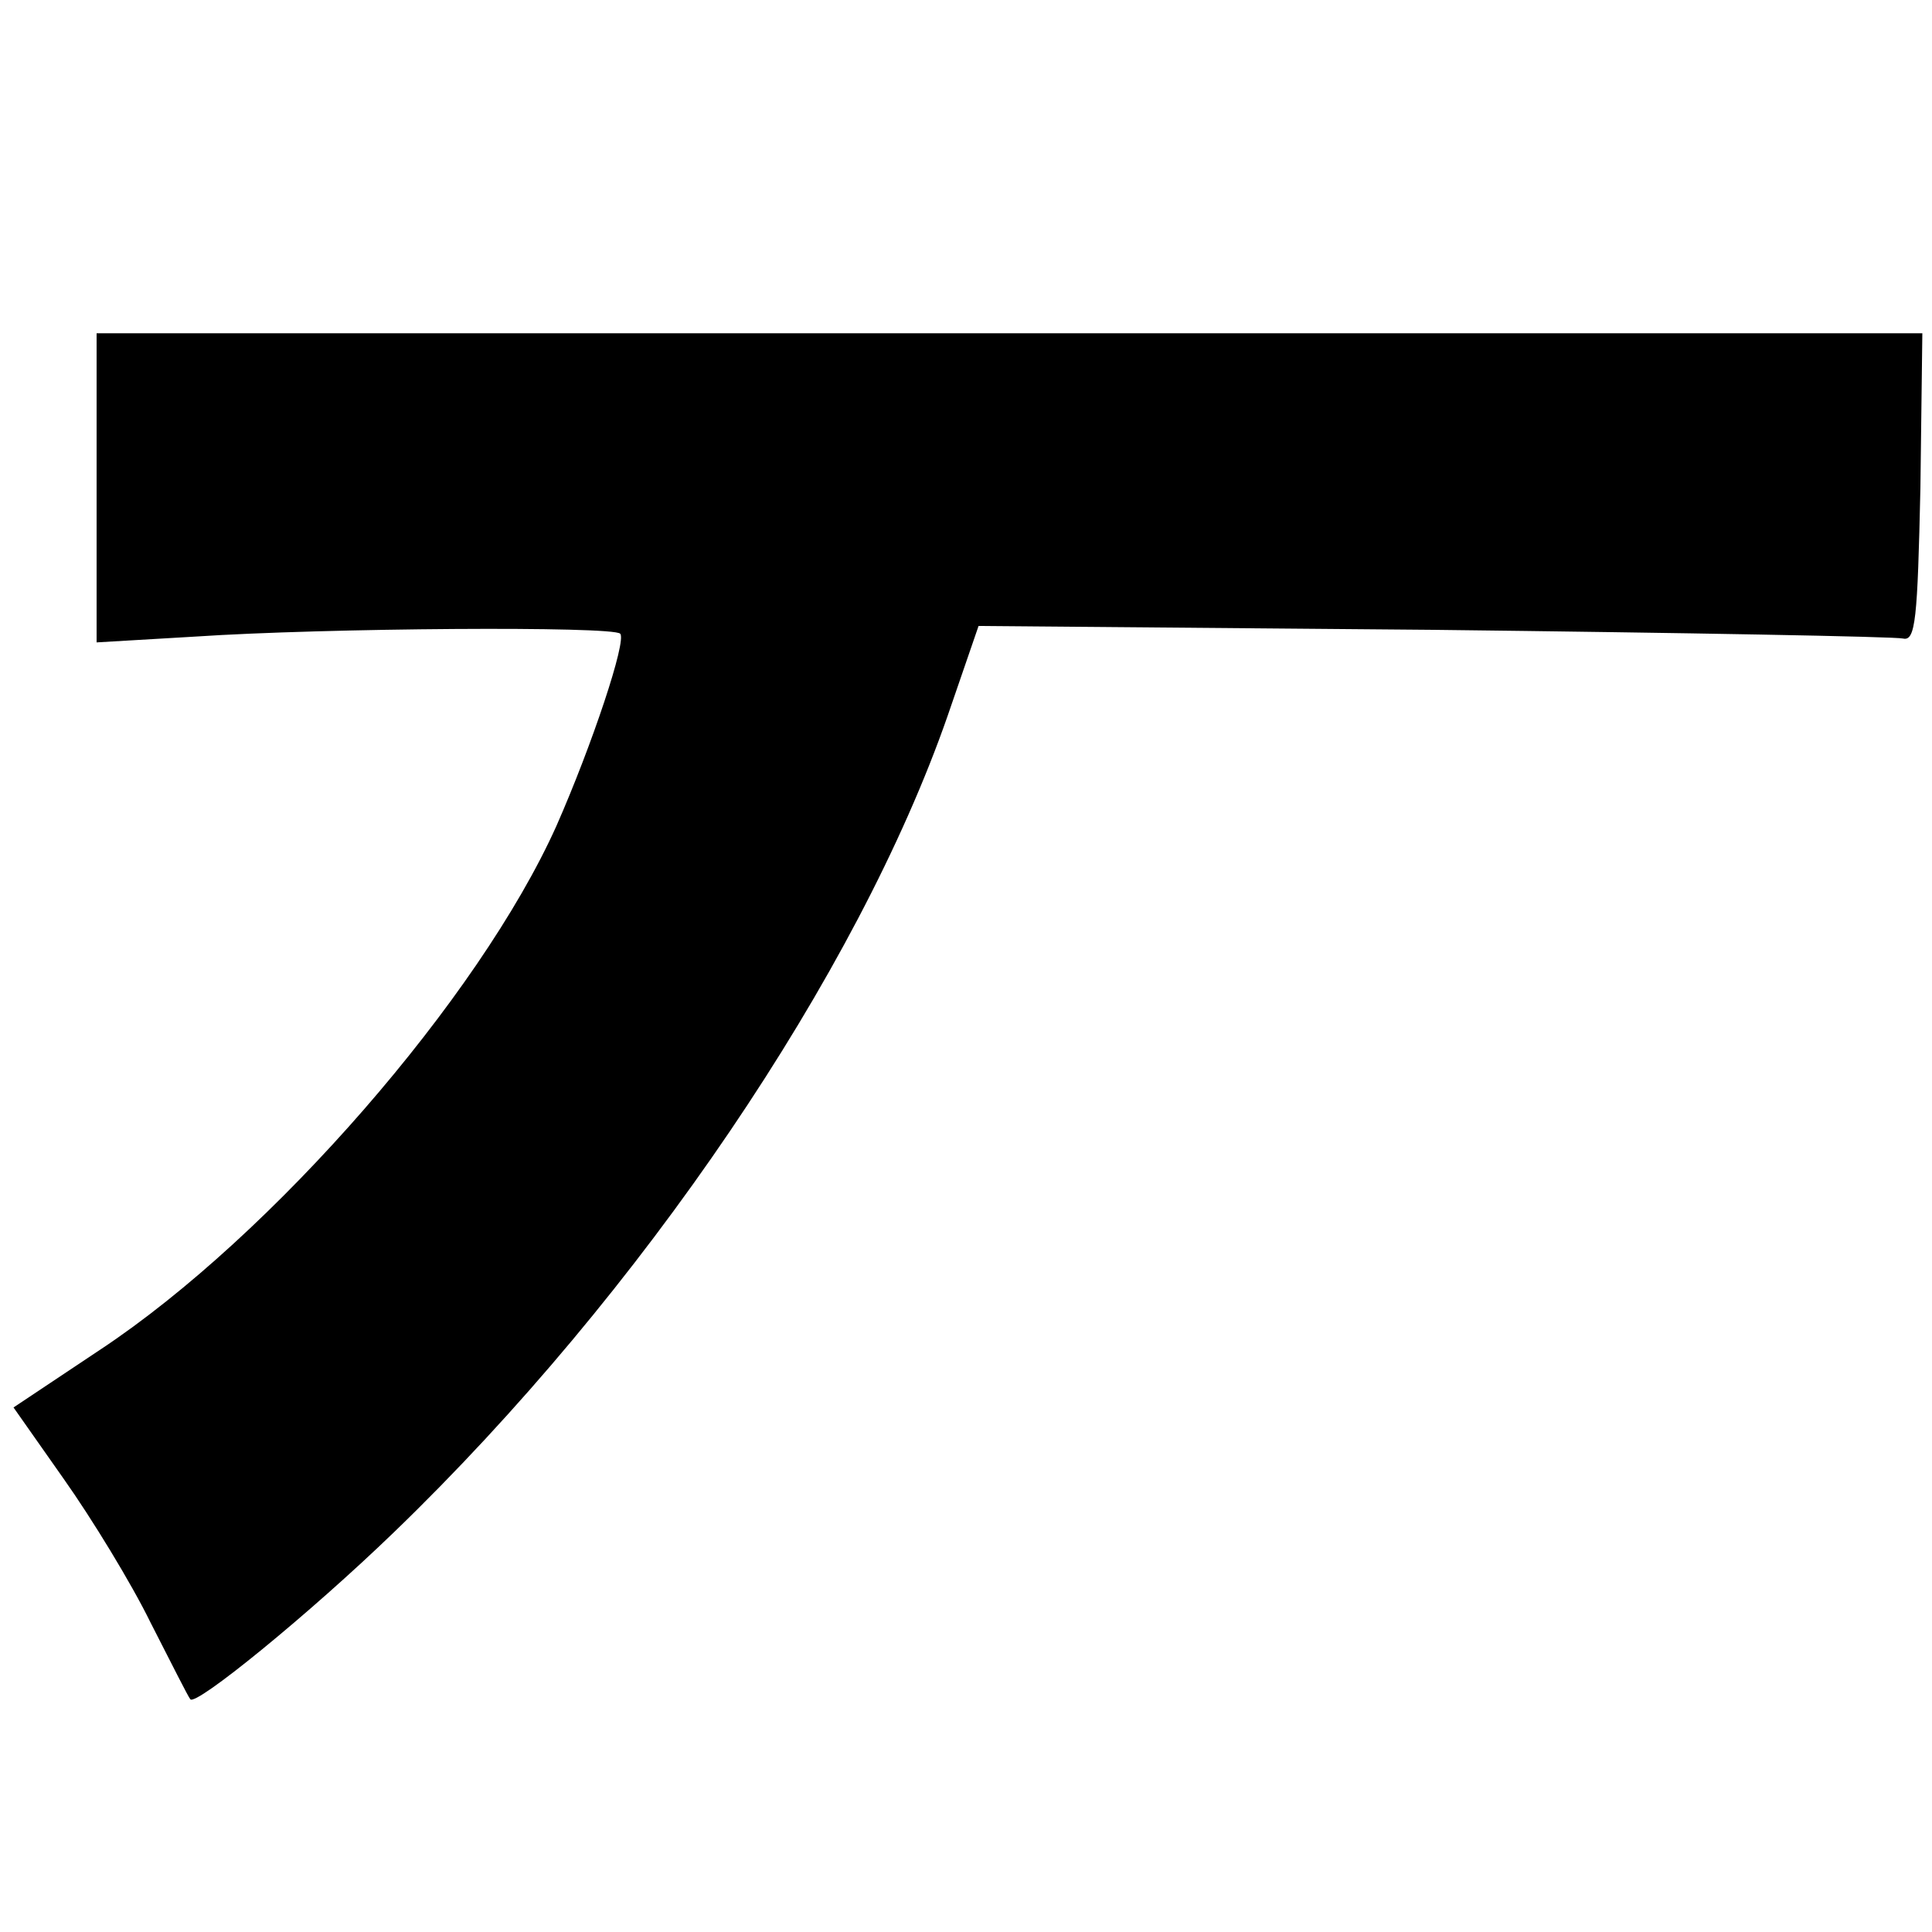
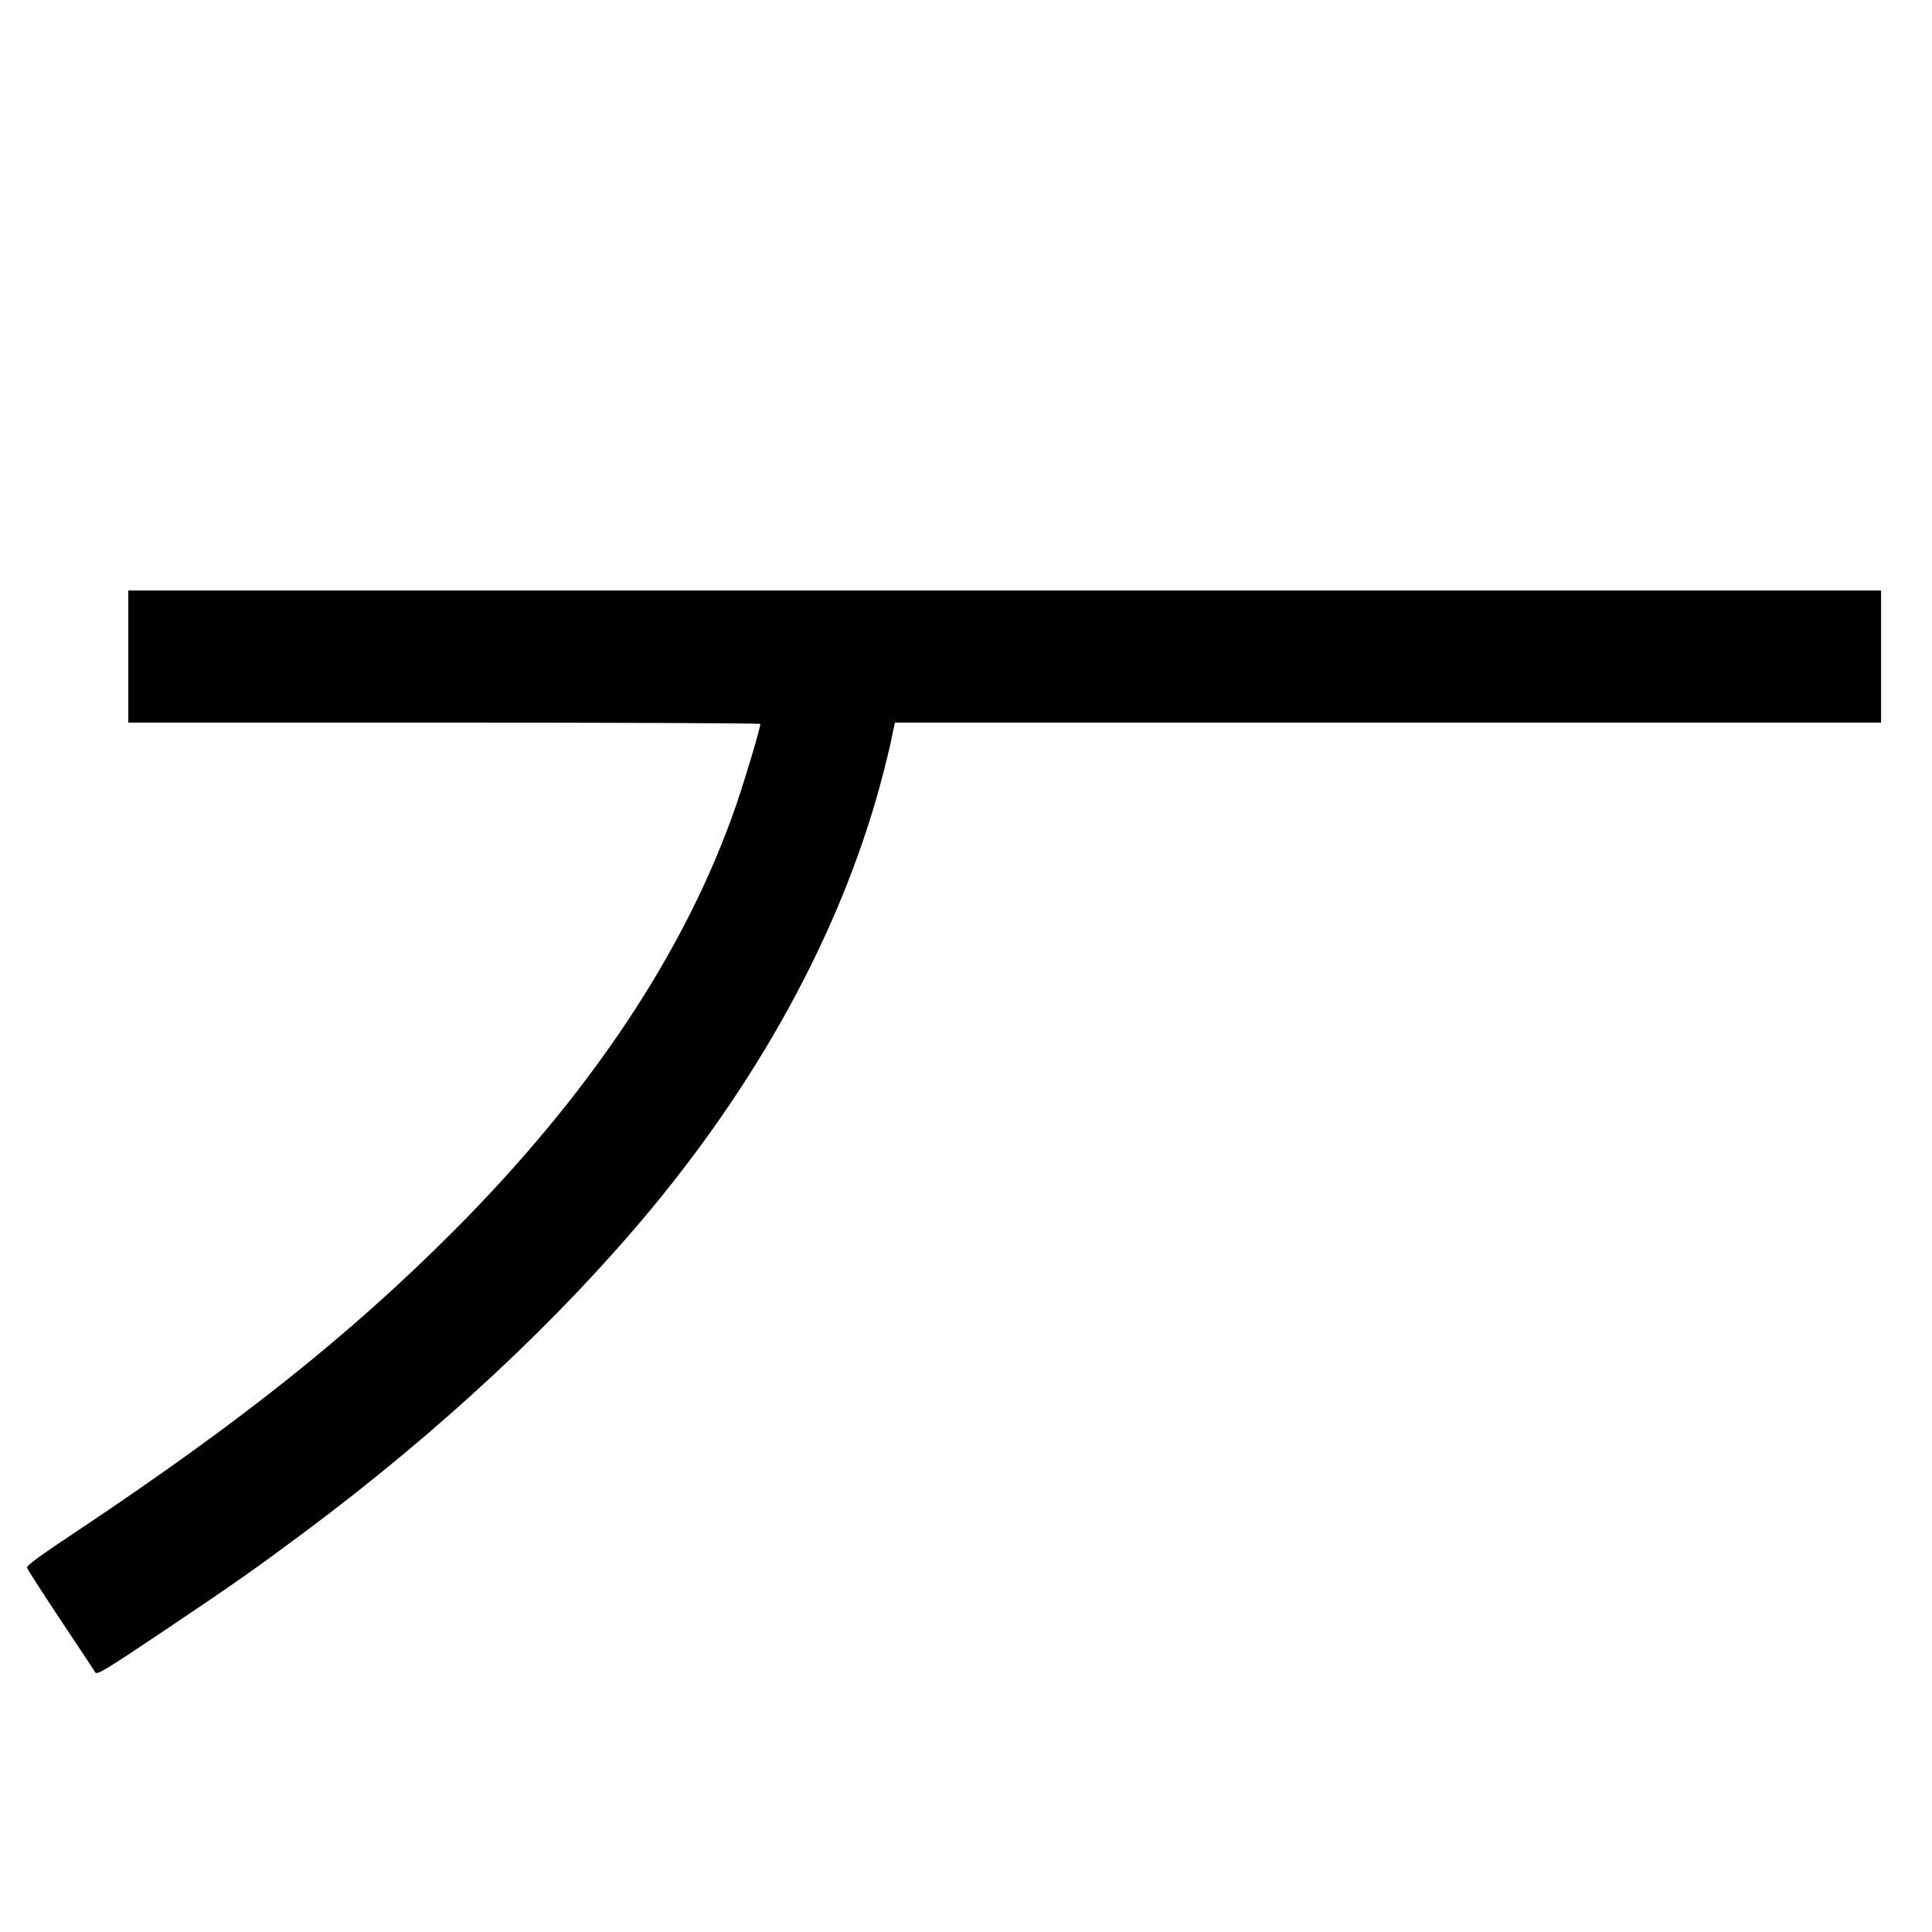
- <svg xmlns="http://www.w3.org/2000/svg" version="1.0" width="200pt" height="200pt" viewBox="0 0 200 200" preserveAspectRatio="xMidYMid meet">
-   <g transform="translate(0,200) scale(0.1,-0.1)" fill="#000000" stroke="none">
-     <path d="M100 1495 l0 -160 102 6 c134 9 433 11 440 3 7 -7 -29 -115 -66 -199 -80 -178 -294 -424 -472 -542 l-90 -60 52 -74 c29 -41 70 -108 90 -149 21 -41 39 -77 41 -79 5 -8 123 88 211 173 256 247 480 578 573 845 l32 93 471 -4 c259 -3 478 -7 486 -9 13 -3 15 20 18 156 l2 160 -945 0 -945 0 0 -160z" />
+ <svg xmlns="http://www.w3.org/2000/svg" version="1.0" width="1024pt" height="1024pt" viewBox="0 0 1024 1024" preserveAspectRatio="xMidYMid meet">
+   <g transform="translate(0,1024) scale(0.1,-0.1)" fill="#000000" stroke="none">
+     <path d="M680 6760 l0 -350 1675 0 c921 0 1675 -3 1675 -7 0 -21 -80 -290 -126 -424 -265 -772 -773 -1537 -1509 -2273 -545 -545 -1127 -1008 -1988 -1582 -192 -127 -267 -182 -264 -194 3 -8 83 -133 178 -276 96 -144 179 -269 184 -278 9 -15 58 15 365 221 380 255 479 325 745 523 718 536 1350 1125 1839 1715 604 729 1029 1529 1230 2317 19 73 40 161 46 196 l13 62 2613 0 2614 0 0 350 0 350 -4645 0 -4645 0 0 -350z" />
  </g>
</svg>
